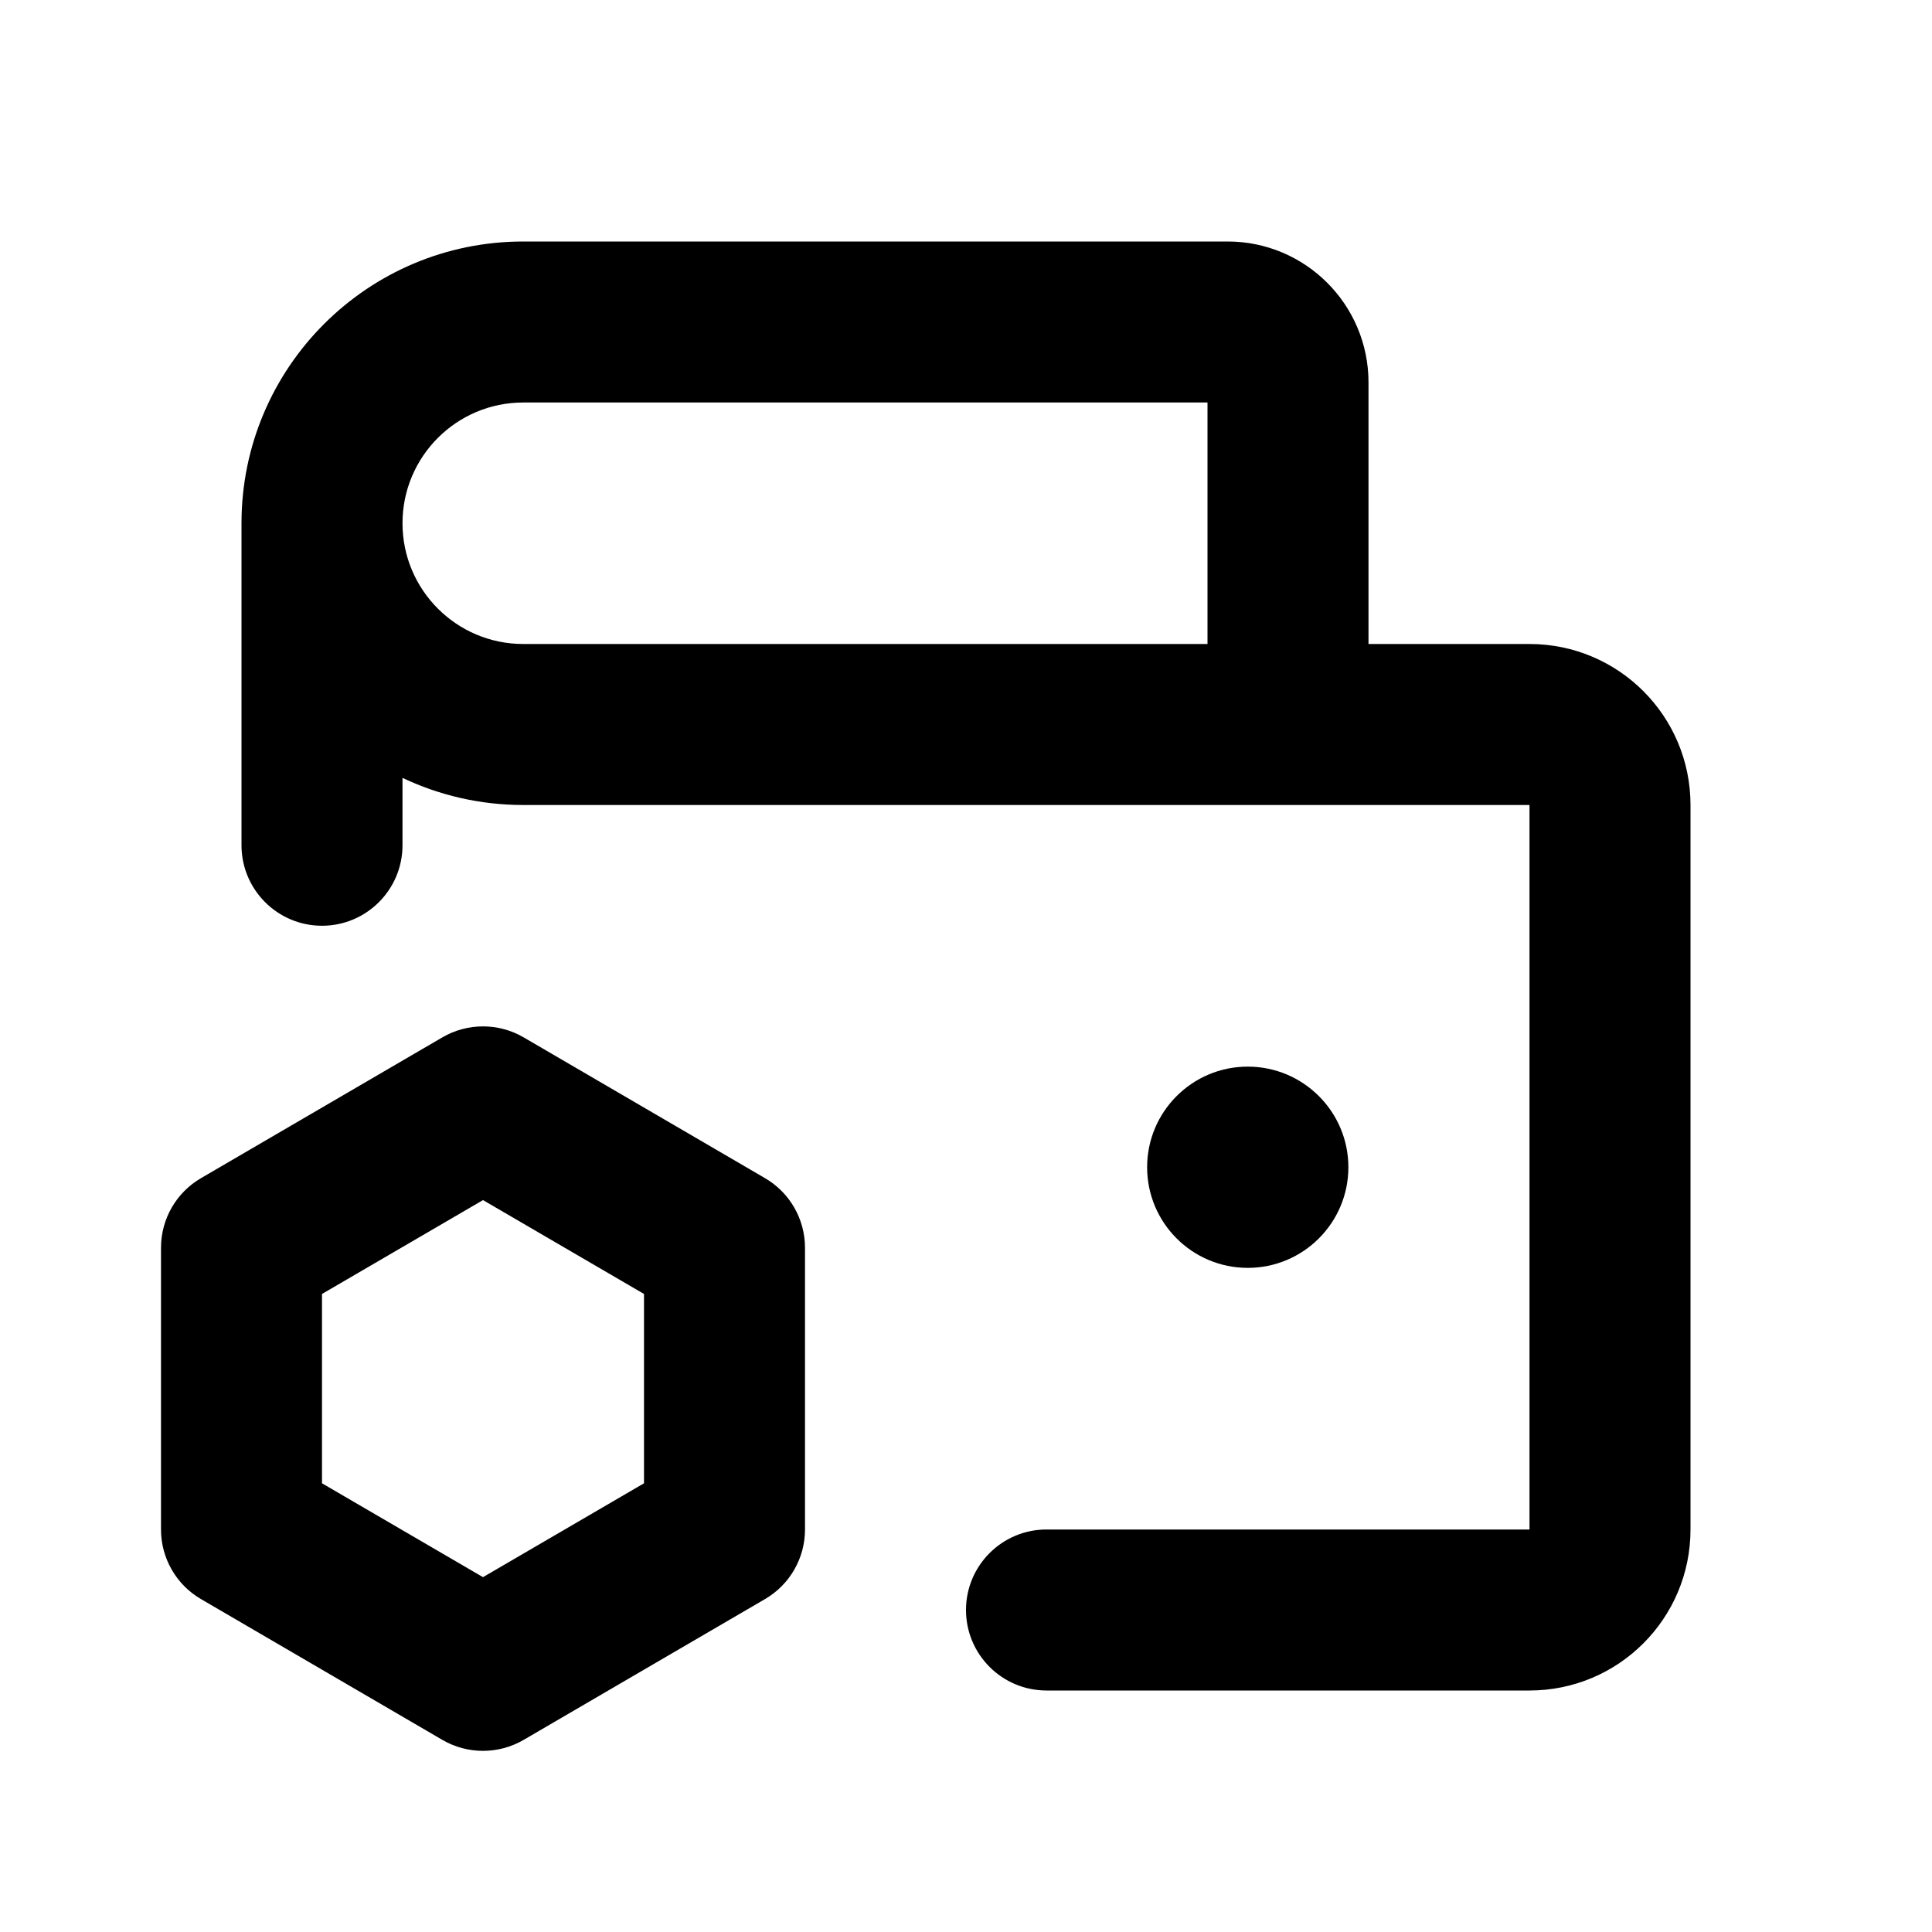
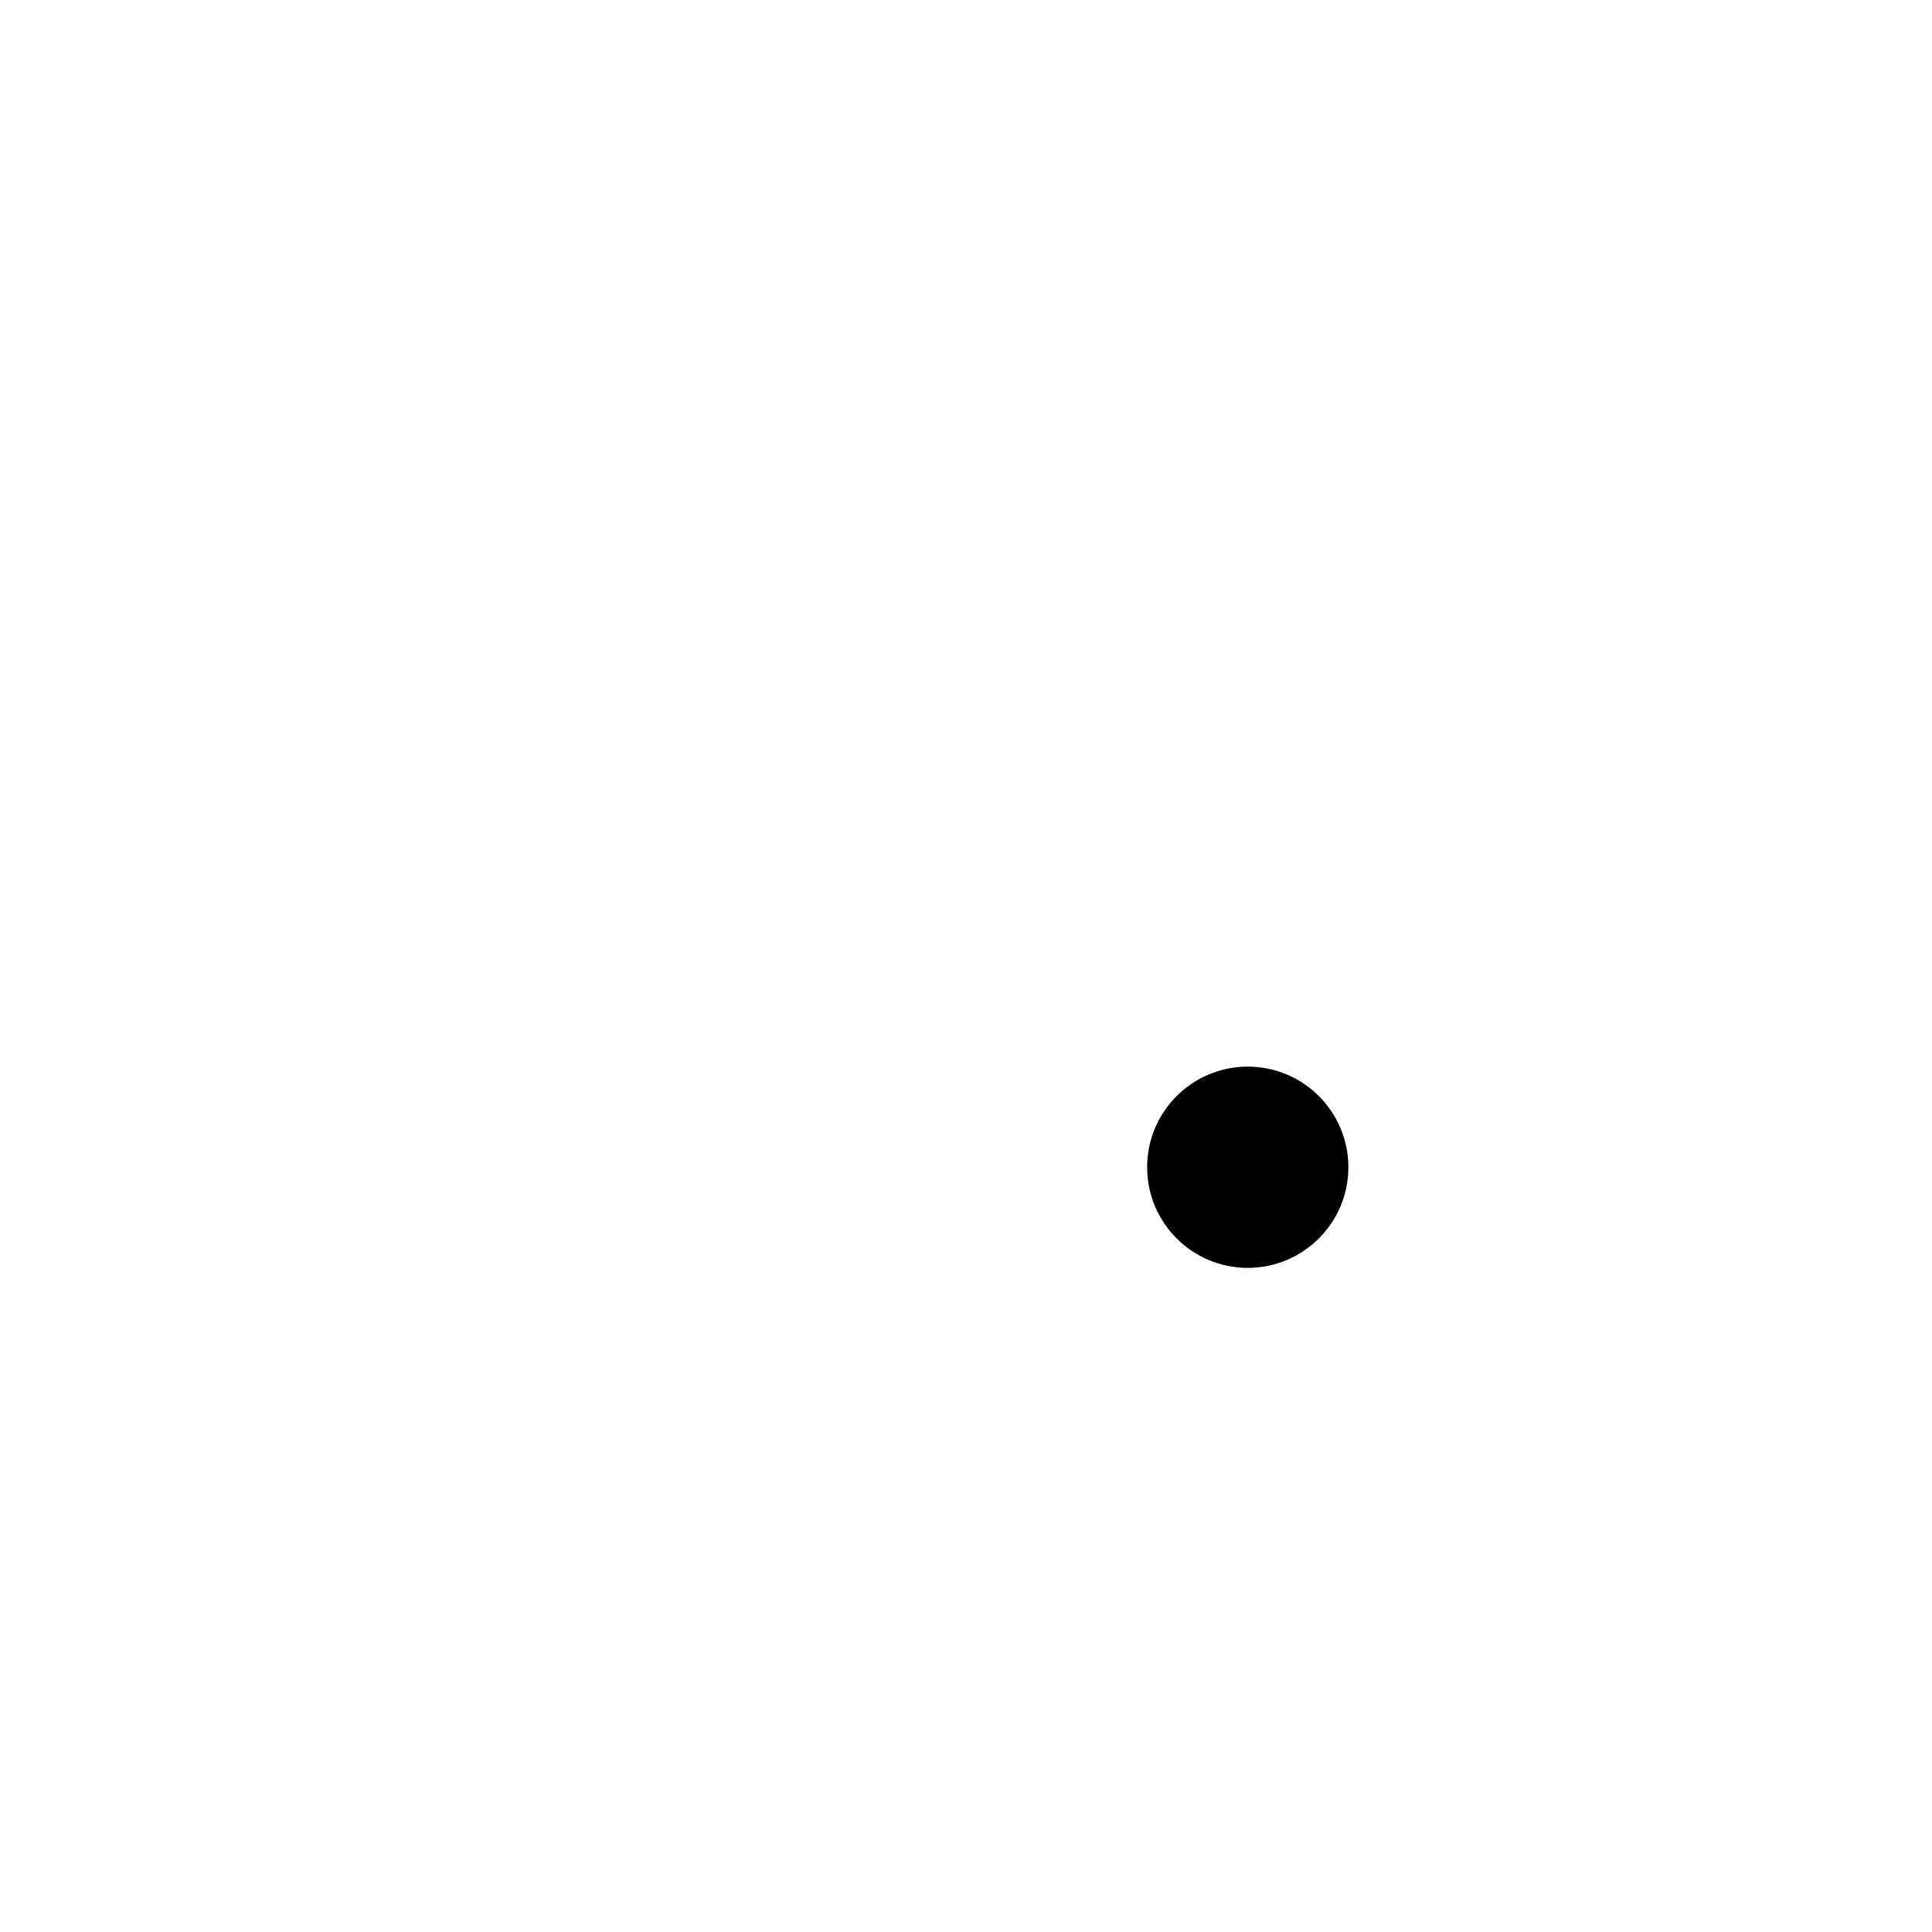
<svg xmlns="http://www.w3.org/2000/svg" width="24" height="24" viewBox="0 0 24 24" fill="none">
-   <path fill-rule="evenodd" clip-rule="evenodd" d="M3 6.5C3 4.567 4.567 3 6.5 3H15.25C16.216 3 17 3.784 17 4.75V8H19C20.105 8 21 8.895 21 10V19C21 20.105 20.105 21 19 21H13C12.448 21 12 20.552 12 20C12 19.448 12.448 19 13 19H19V10H6.5C5.963 10 5.455 9.879 5 9.663V10.5C5 11.052 4.552 11.5 4 11.5C3.448 11.5 3 11.052 3 10.5V6.5ZM5 6.5C5 7.328 5.672 8 6.5 8H15V5H6.5C5.672 5 5 5.672 5 6.5ZM5.496 12.886C5.807 12.705 6.193 12.705 6.504 12.886L9.504 14.636C9.811 14.815 10 15.144 10 15.5V19C10 19.356 9.811 19.685 9.504 19.864L6.504 21.614C6.193 21.795 5.807 21.795 5.496 21.614L2.496 19.864C2.189 19.685 2 19.356 2 19V15.5C2 15.144 2.189 14.815 2.496 14.636L5.496 12.886ZM4 16.074V18.426L6 19.592L8 18.426V16.074L6 14.908L4 16.074Z" fill="black" />
+   <path fill-rule="evenodd" clip-rule="evenodd" d="M3 6.5C3 4.567 4.567 3 6.5 3H15.25C16.216 3 17 3.784 17 4.75V8H19C20.105 8 21 8.895 21 10V19C21 20.105 20.105 21 19 21H13C12.448 21 12 20.552 12 20C12 19.448 12.448 19 13 19H19V10H6.5C5.963 10 5.455 9.879 5 9.663V10.5C5 11.052 4.552 11.5 4 11.5C3.448 11.5 3 11.052 3 10.5V6.5ZM5 6.5C5 7.328 5.672 8 6.5 8H15V5H6.5C5.672 5 5 5.672 5 6.5ZM5.496 12.886C5.807 12.705 6.193 12.705 6.504 12.886L9.504 14.636C9.811 14.815 10 15.144 10 15.5V19C10 19.356 9.811 19.685 9.504 19.864L6.504 21.614C6.193 21.795 5.807 21.795 5.496 21.614L2.496 19.864C2.189 19.685 2 19.356 2 19V15.5C2 15.144 2.189 14.815 2.496 14.636L5.496 12.886ZM4 16.074V18.426L6 19.592L8 18.426V16.074L6 14.908L4 16.074Z" />
  <path fill-rule="evenodd" clip-rule="evenodd" d="M14.25 14.5C14.25 13.81 14.81 13.25 15.5 13.25C16.19 13.25 16.75 13.81 16.75 14.5C16.75 15.19 16.19 15.75 15.5 15.75C14.81 15.75 14.25 15.19 14.25 14.5Z" fill="black" />
</svg>
